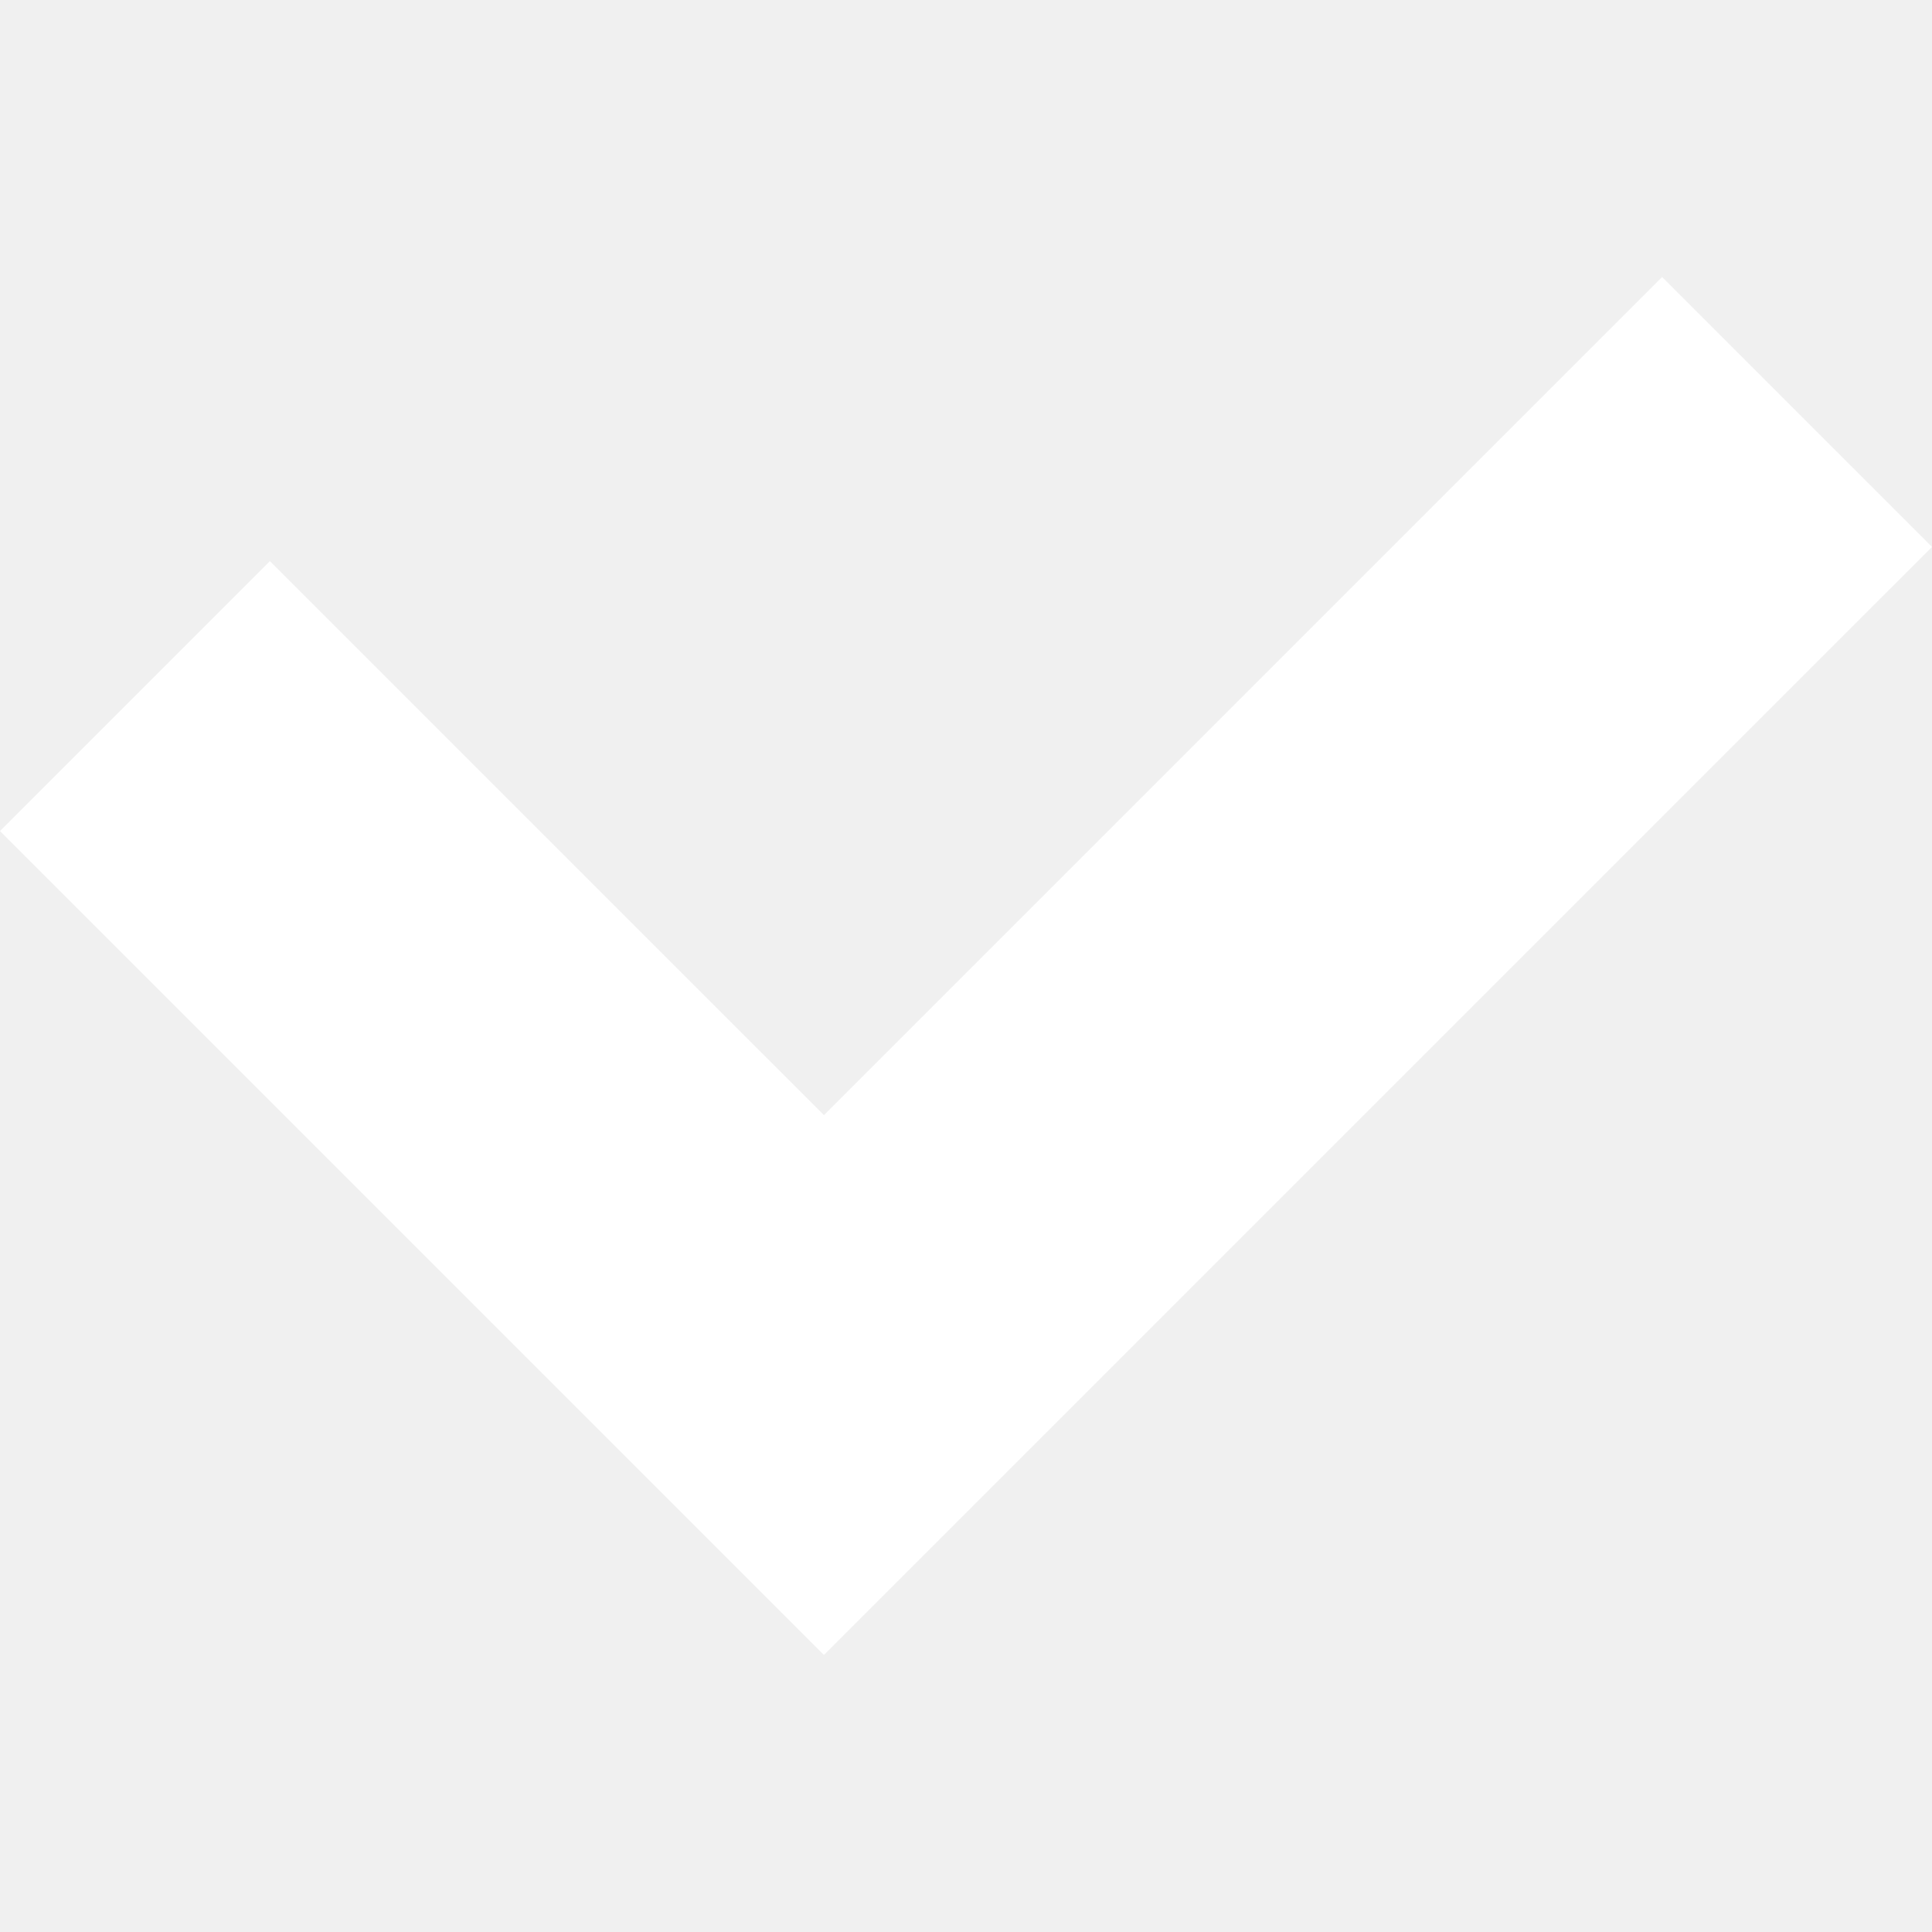
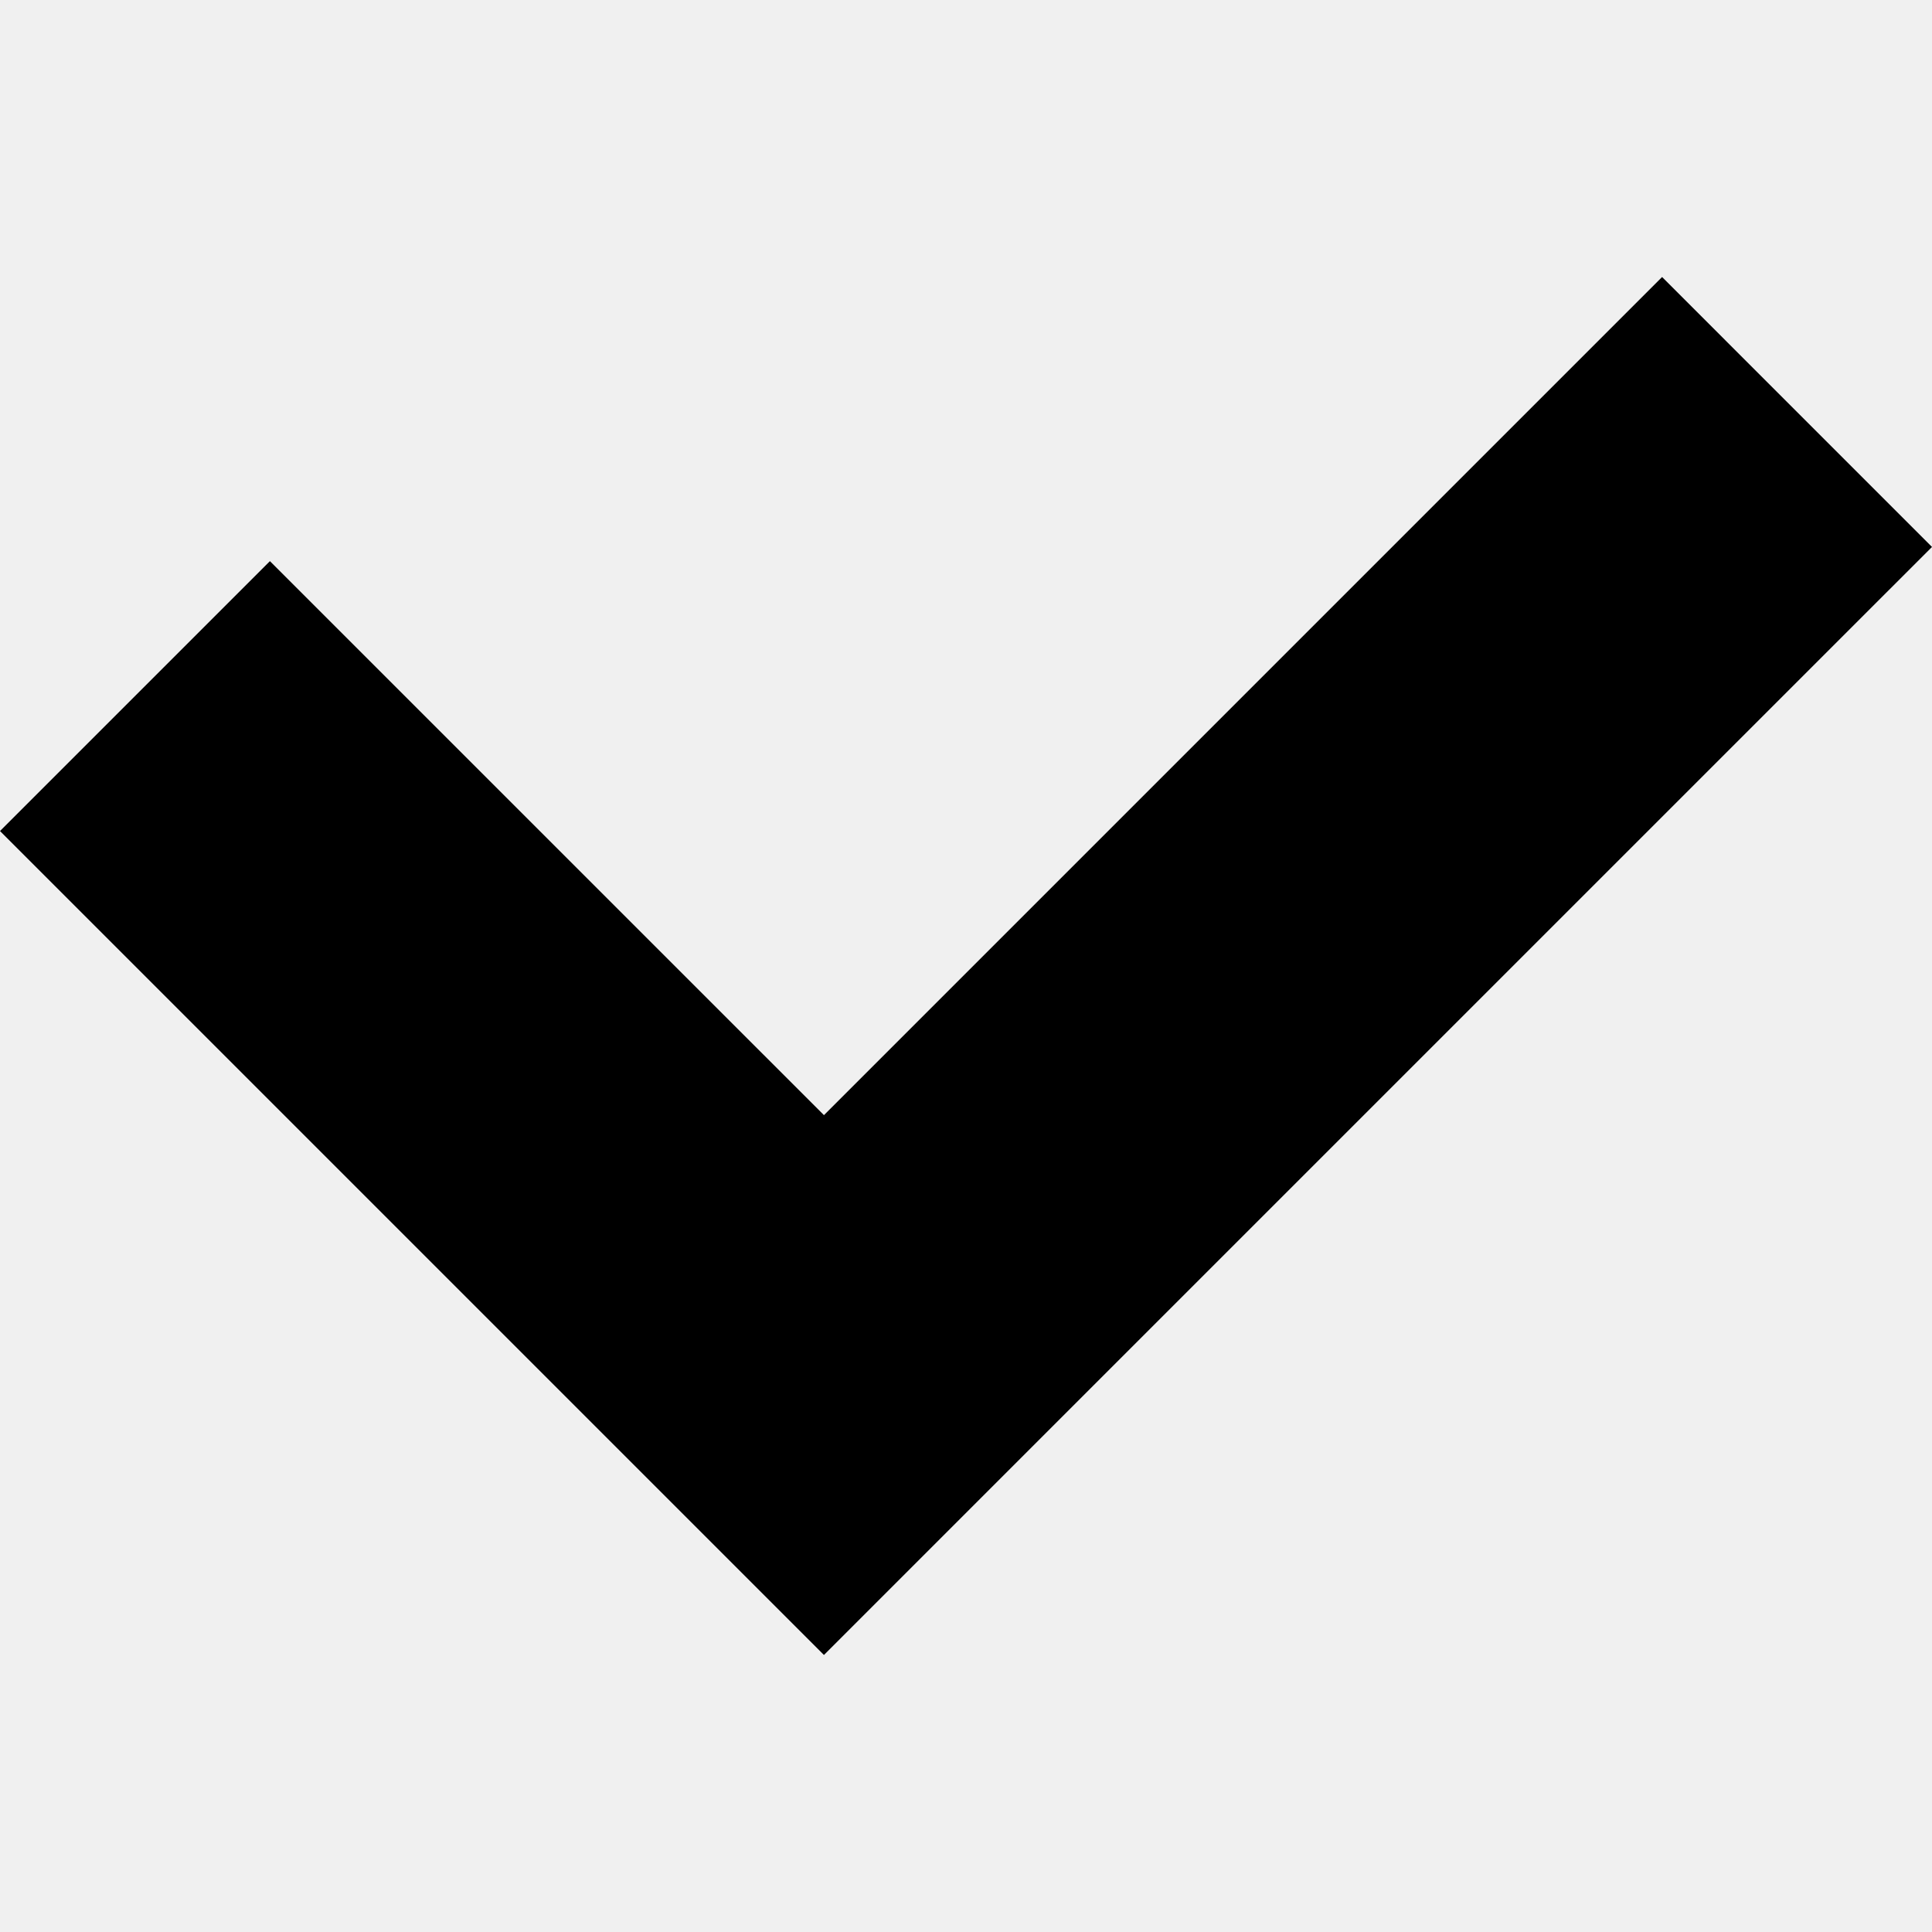
<svg xmlns="http://www.w3.org/2000/svg" version="1.1" id="_x32_" x="0px" y="0px" viewBox="0 0 512 512" xml:space="preserve">
  <style type="text/css">
	.st0{fill:#4B4B4B;}
</style>
  <g>
-     <polygon class="st0" points="440.469,73.413 218.357,295.525 71.531,148.709 0,220.229 146.826,367.055 218.357,438.587    289.878,367.055 512,144.945  " style="fill: #fff;" />
+     <polygon class="st0" points="440.469,73.413 218.357,295.525 71.531,148.709 0,220.229 146.826,367.055 218.357,438.587    289.878,367.055 512,144.945  " style="fill: currentColor;" />
  </g>
</svg>
